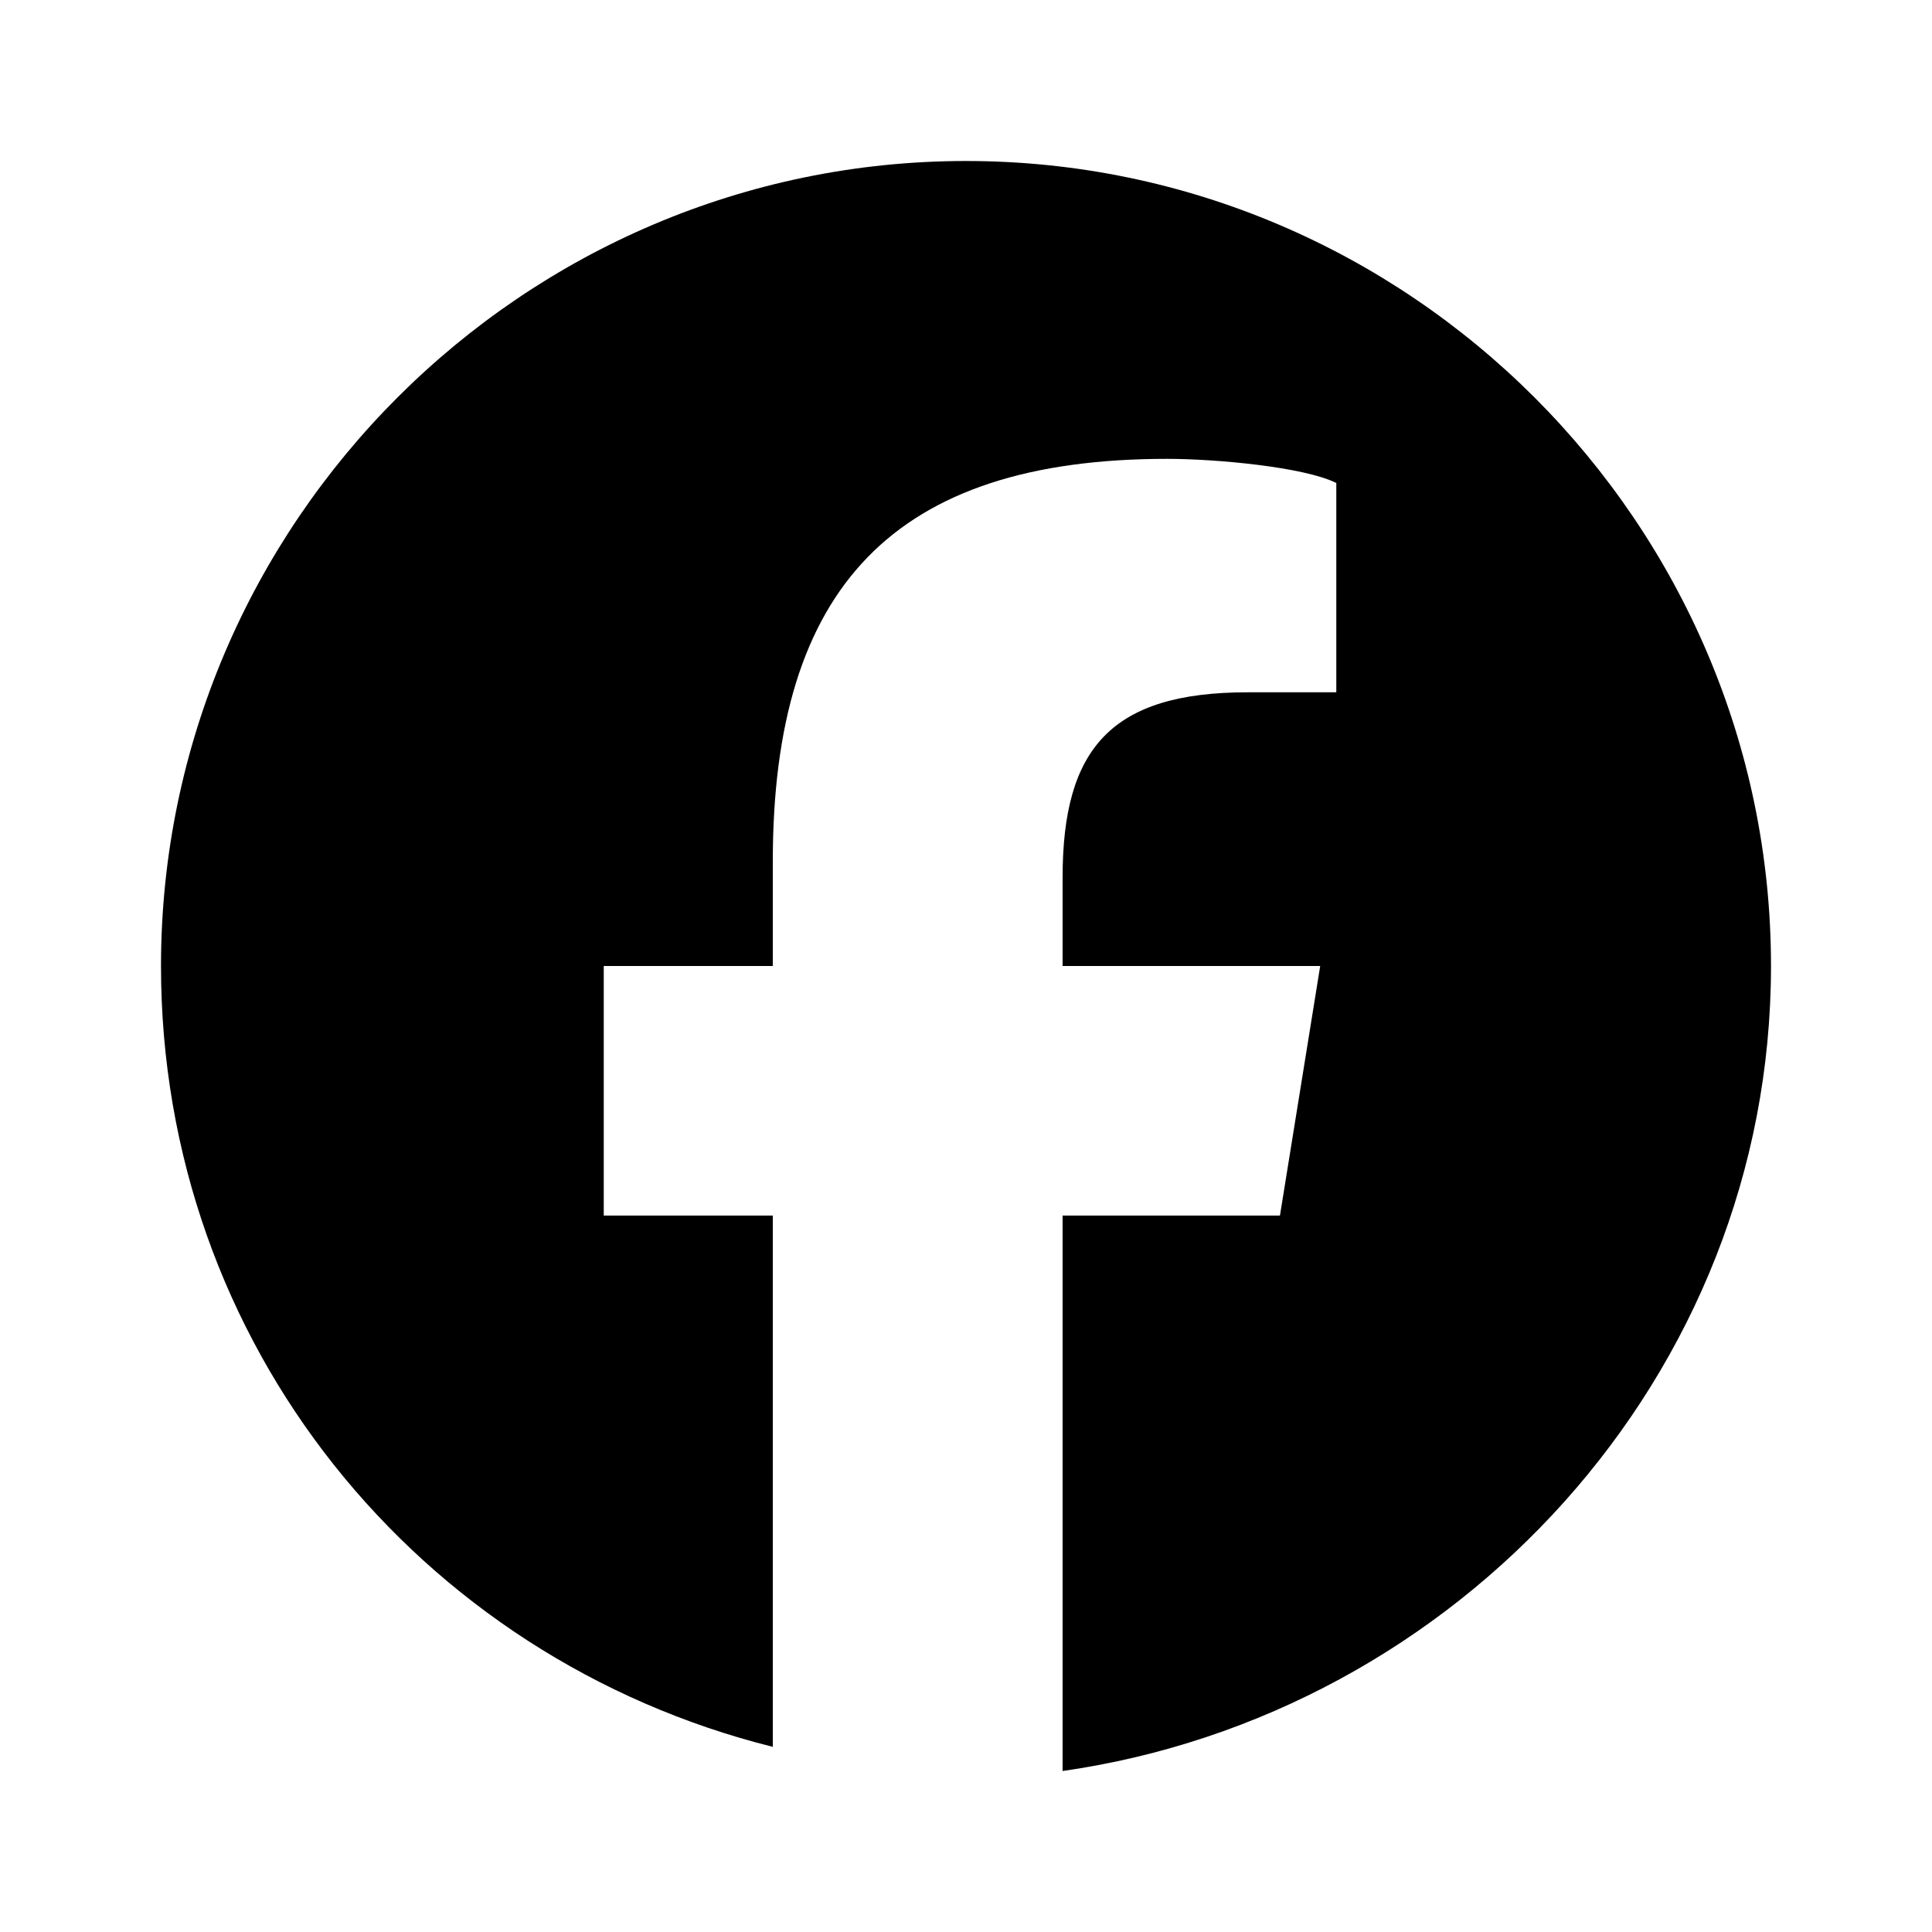
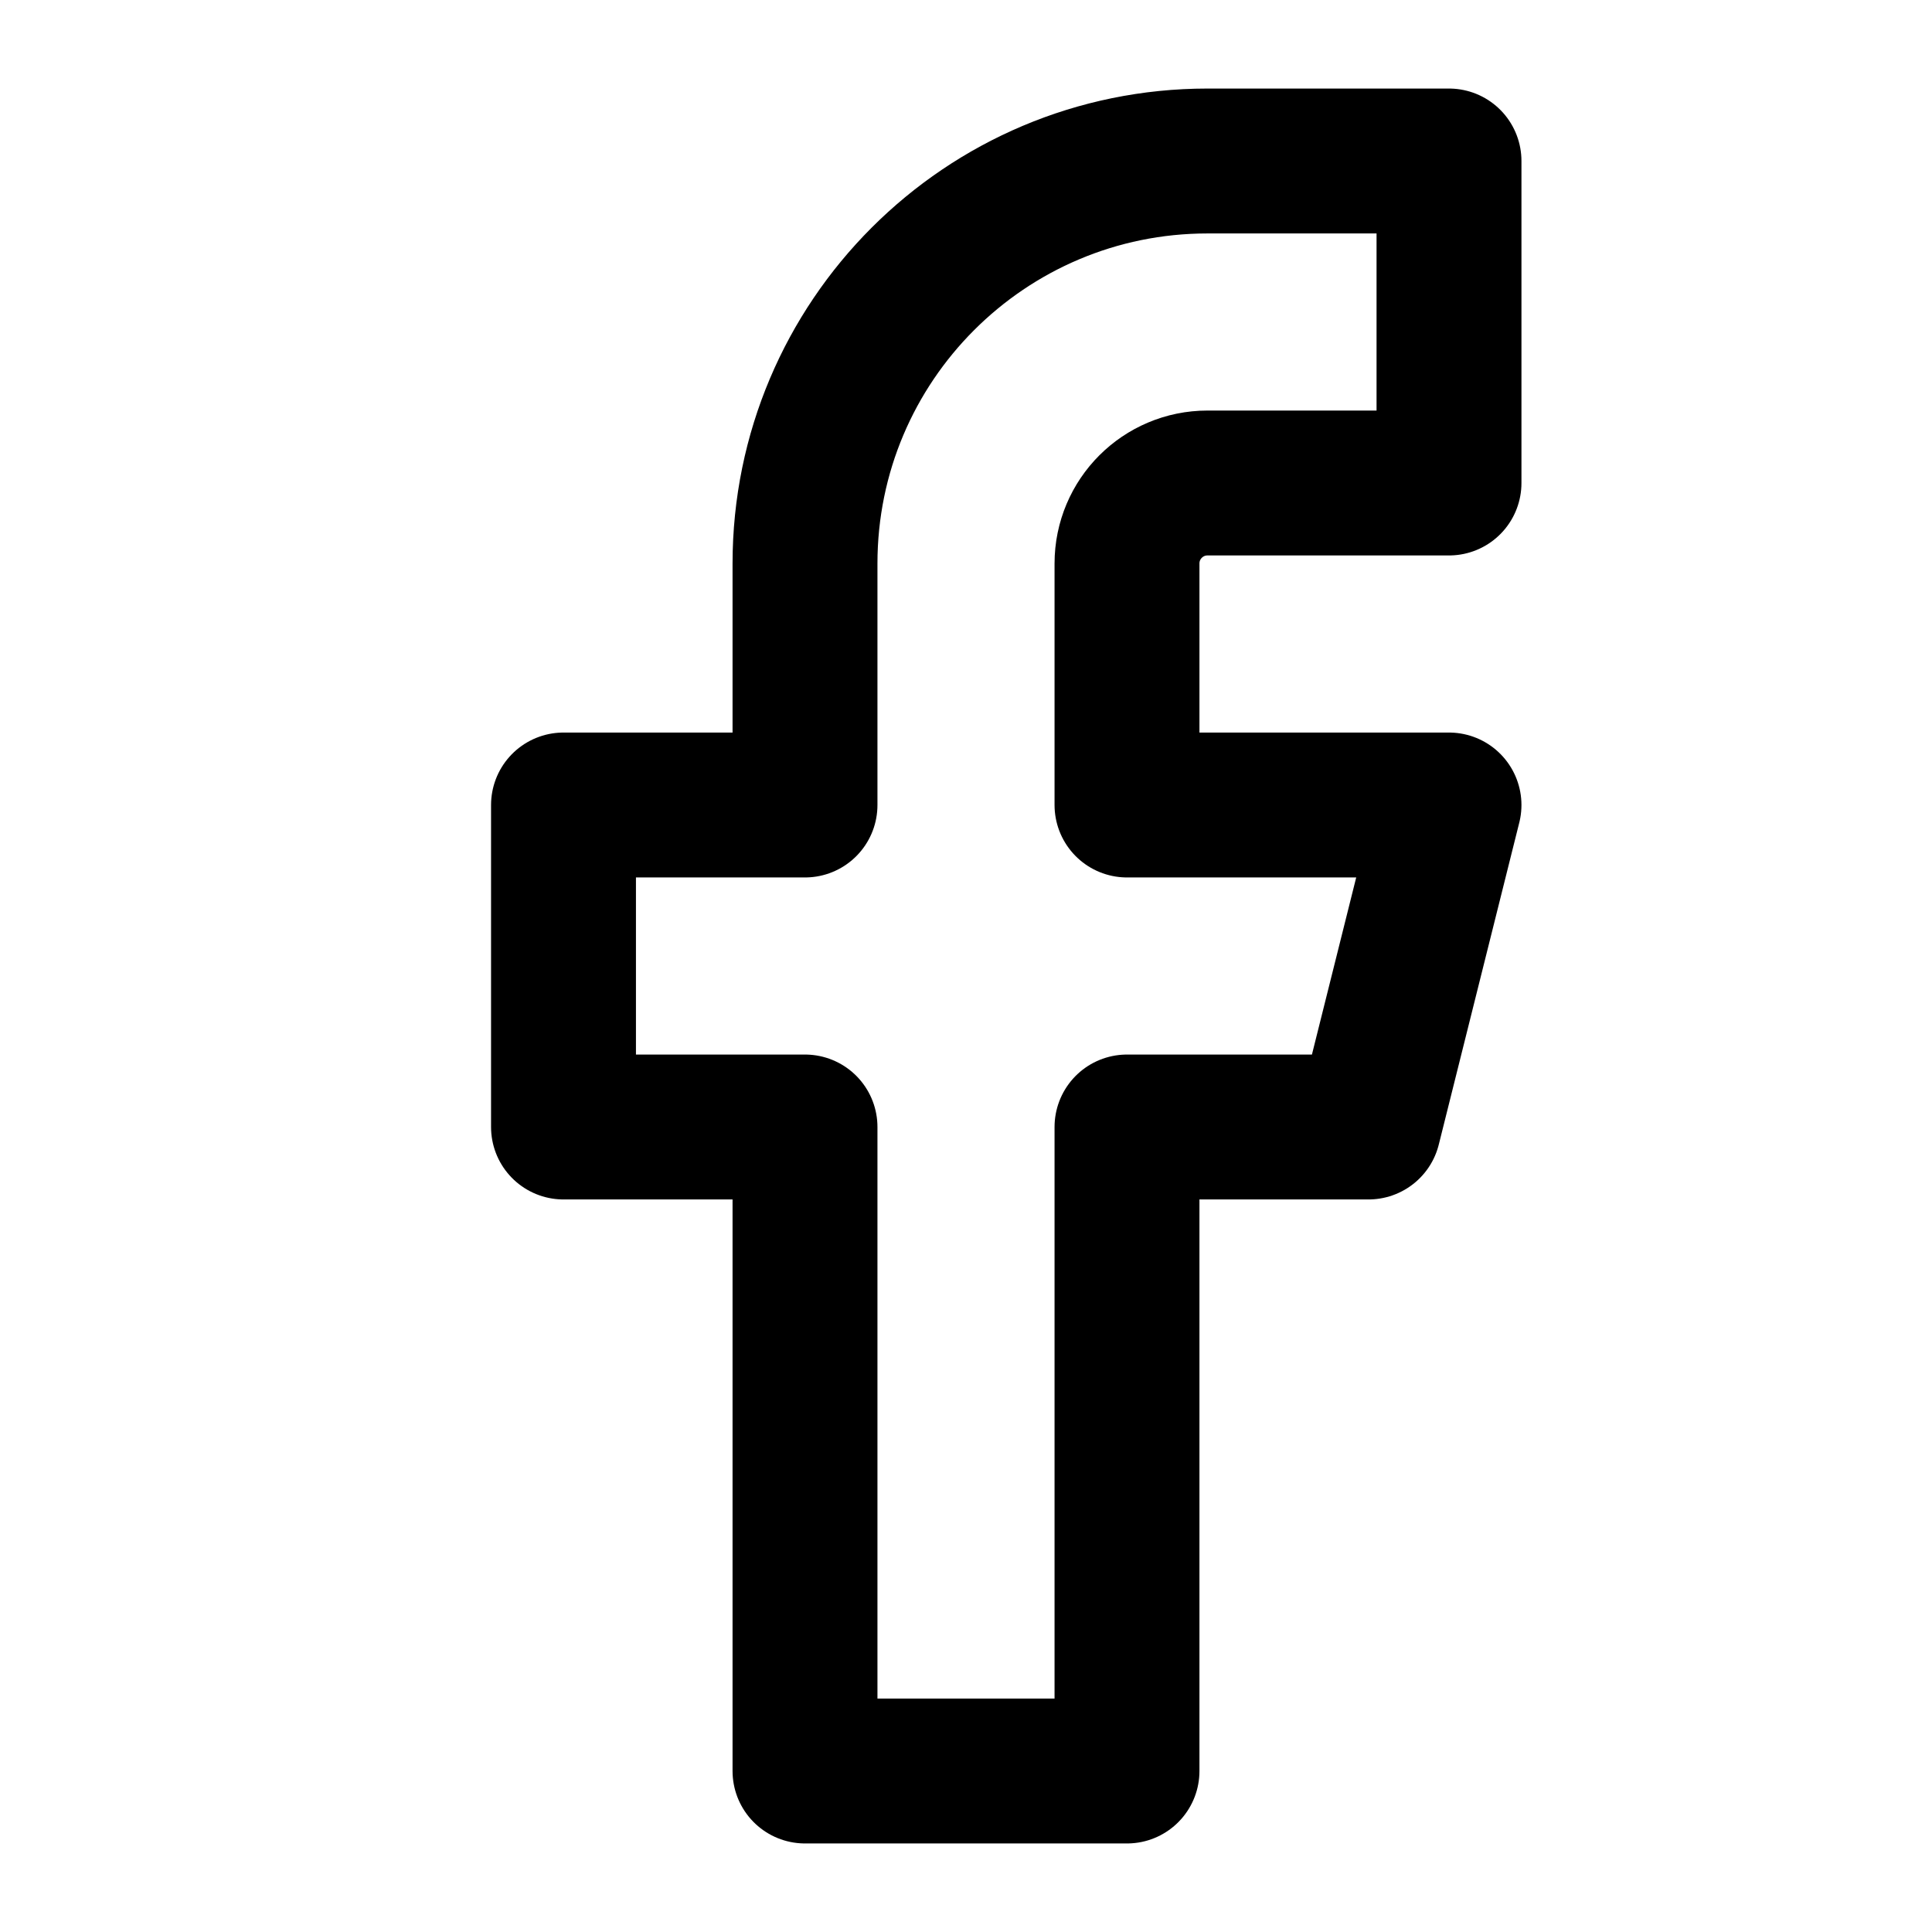
- <svg xmlns="http://www.w3.org/2000/svg" version="1.1" id="Calque_1" x="0px" y="0px" viewBox="0 0 24 24" style="enable-background:new 0 0 24 24;" xml:space="preserve">
-   <path d="M22,12c0,5.1-3.9,9.3-8.8,10v-6.9h2.7l0.5-3.1h-3.2v-1.1c0-1.6,0.6-2.3,2.3-2.3c0.5,0,0.9,0,1.1,0V6  c-0.4-0.2-1.5-0.3-2.1-0.3c-3.4,0-4.9,1.6-4.9,5V12H7.5v3.1h2.1v6.6C5.2,20.6,2,16.7,2,12C2,6.5,6.5,2,12,2C17.5,2,22,6.5,22,12z" />
+ <svg xmlns="http://www.w3.org/2000/svg" viewBox="0 0 24 24">
+   <g fill="none" stroke="currentColor" stroke-width="1.8" stroke-linecap="round" stroke-linejoin="round">
+     <path d="M18 2h-3a5 5 0 0 0-5 5v3H7v4h3v8h4v-8h3l1-4h-4V7a1 1 0 0 1 1-1h3z" />
+   </g>
</svg>
